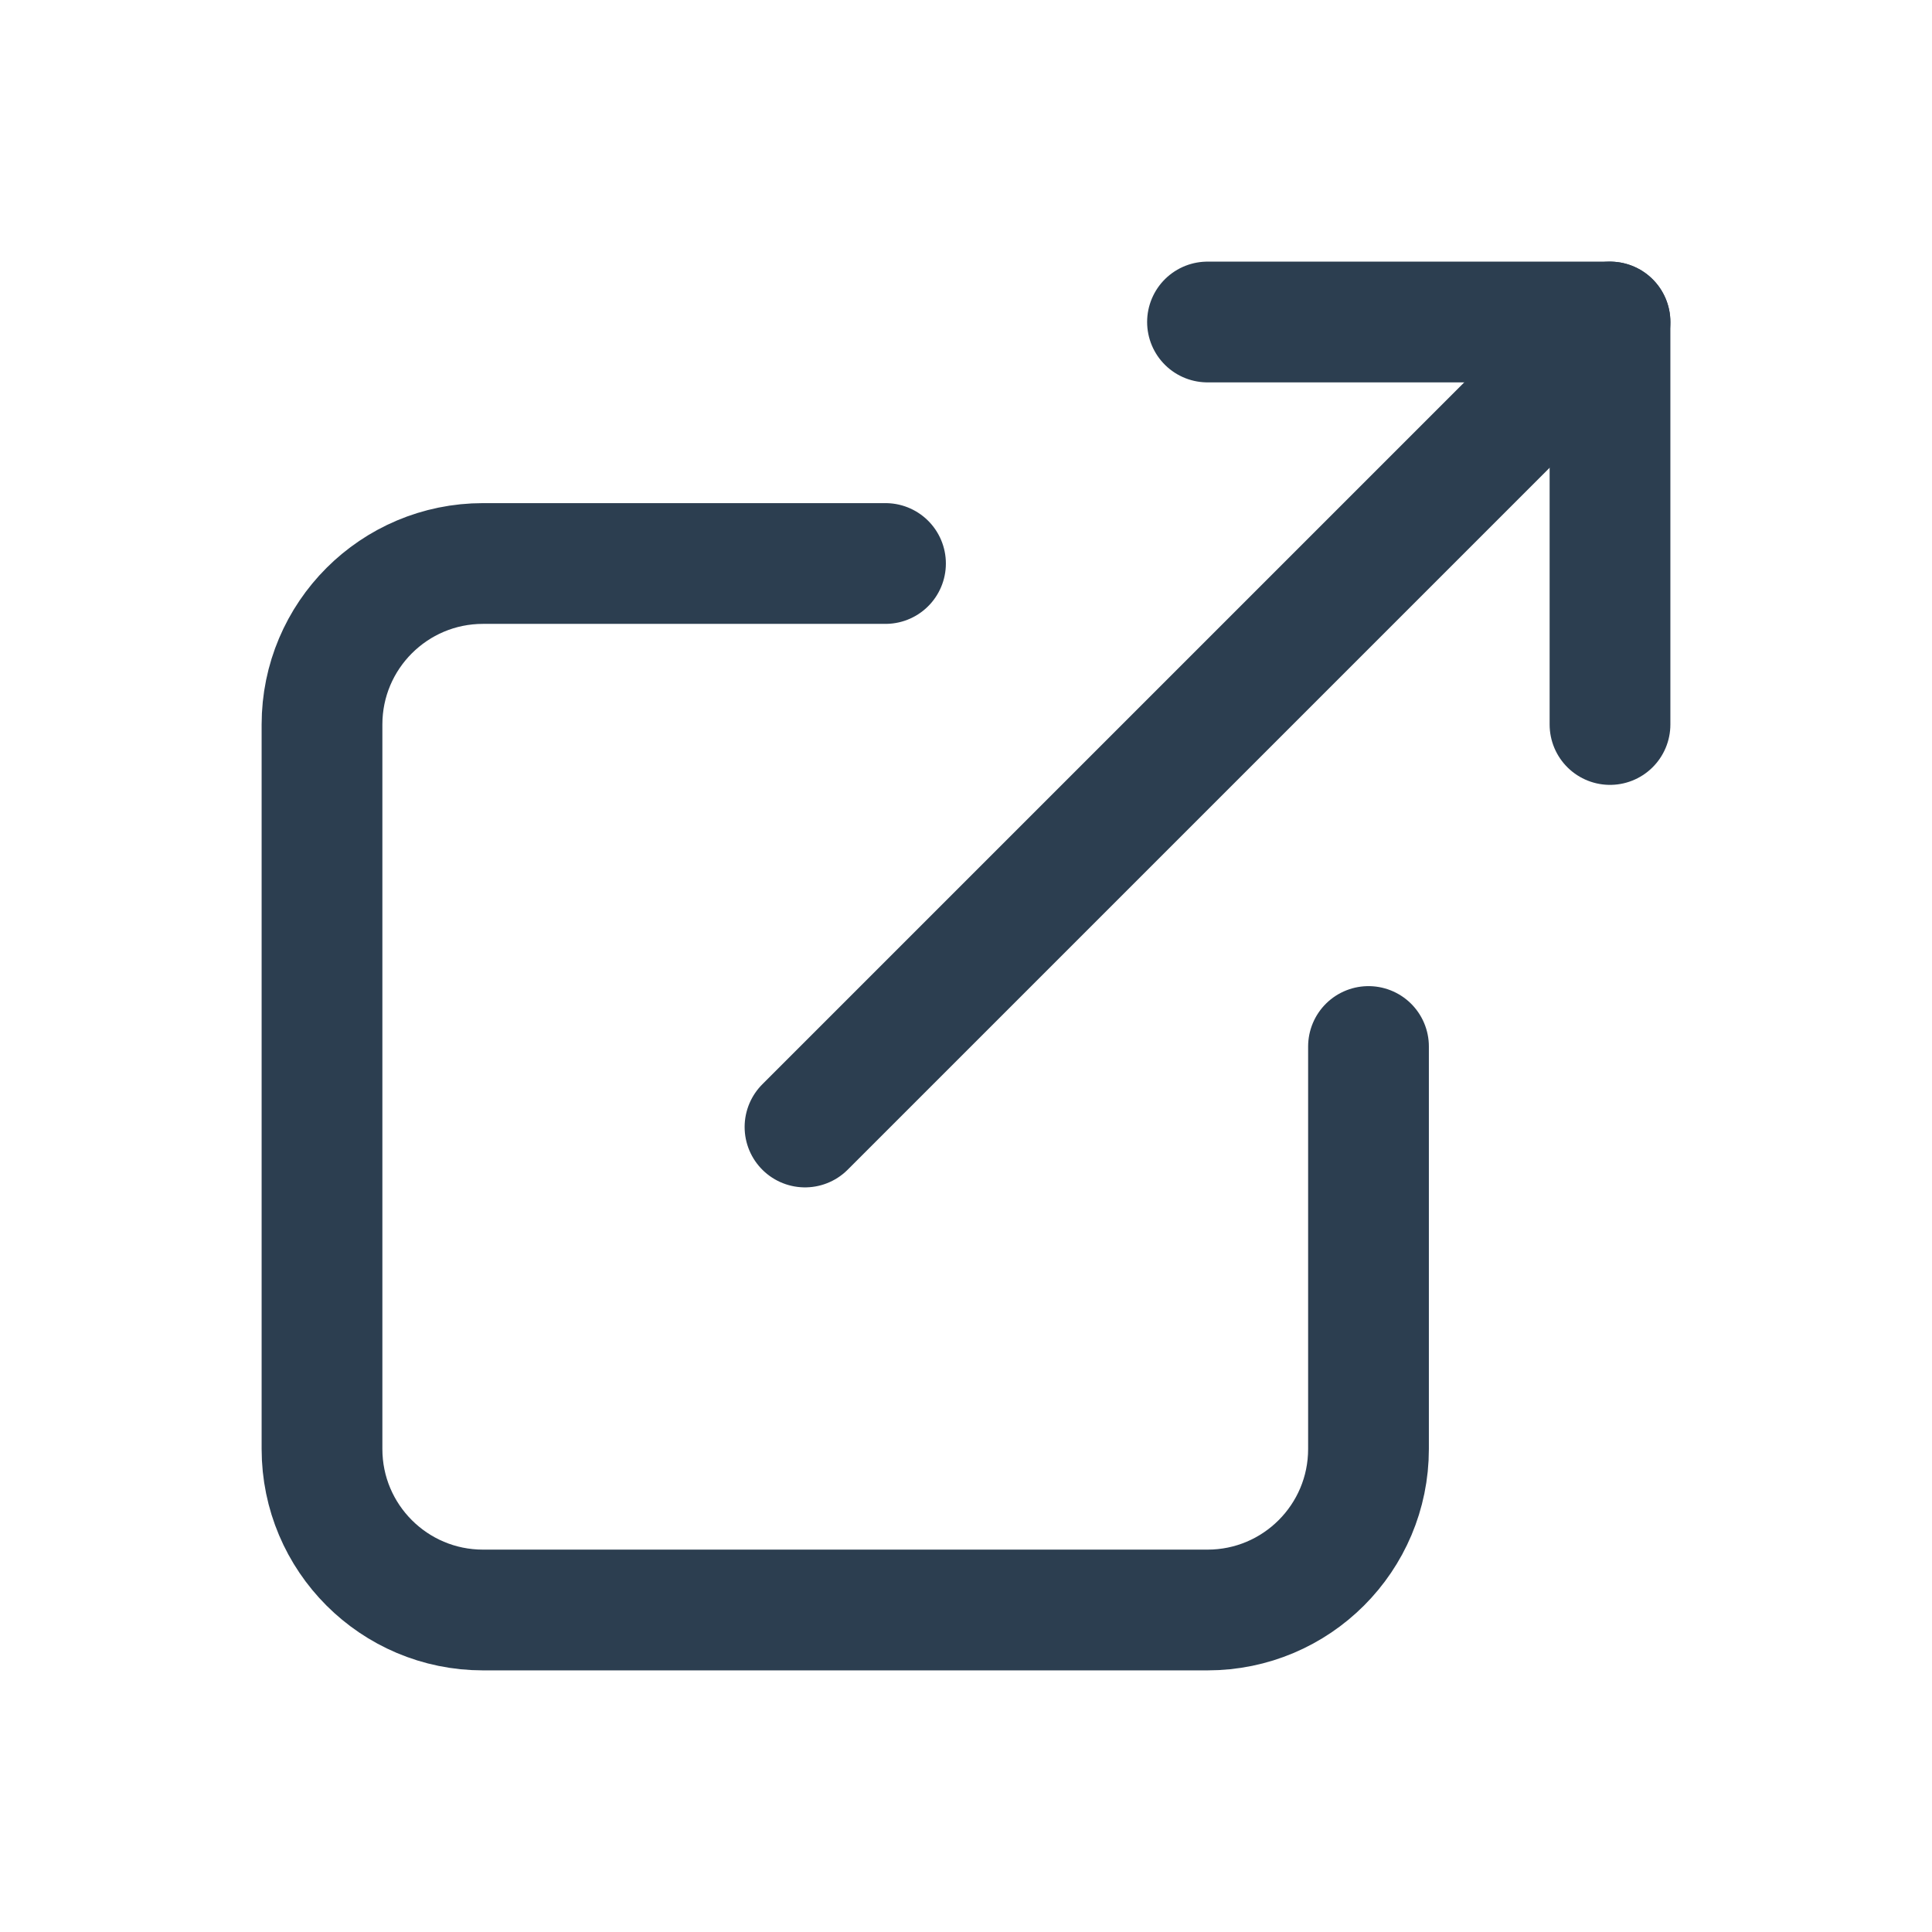
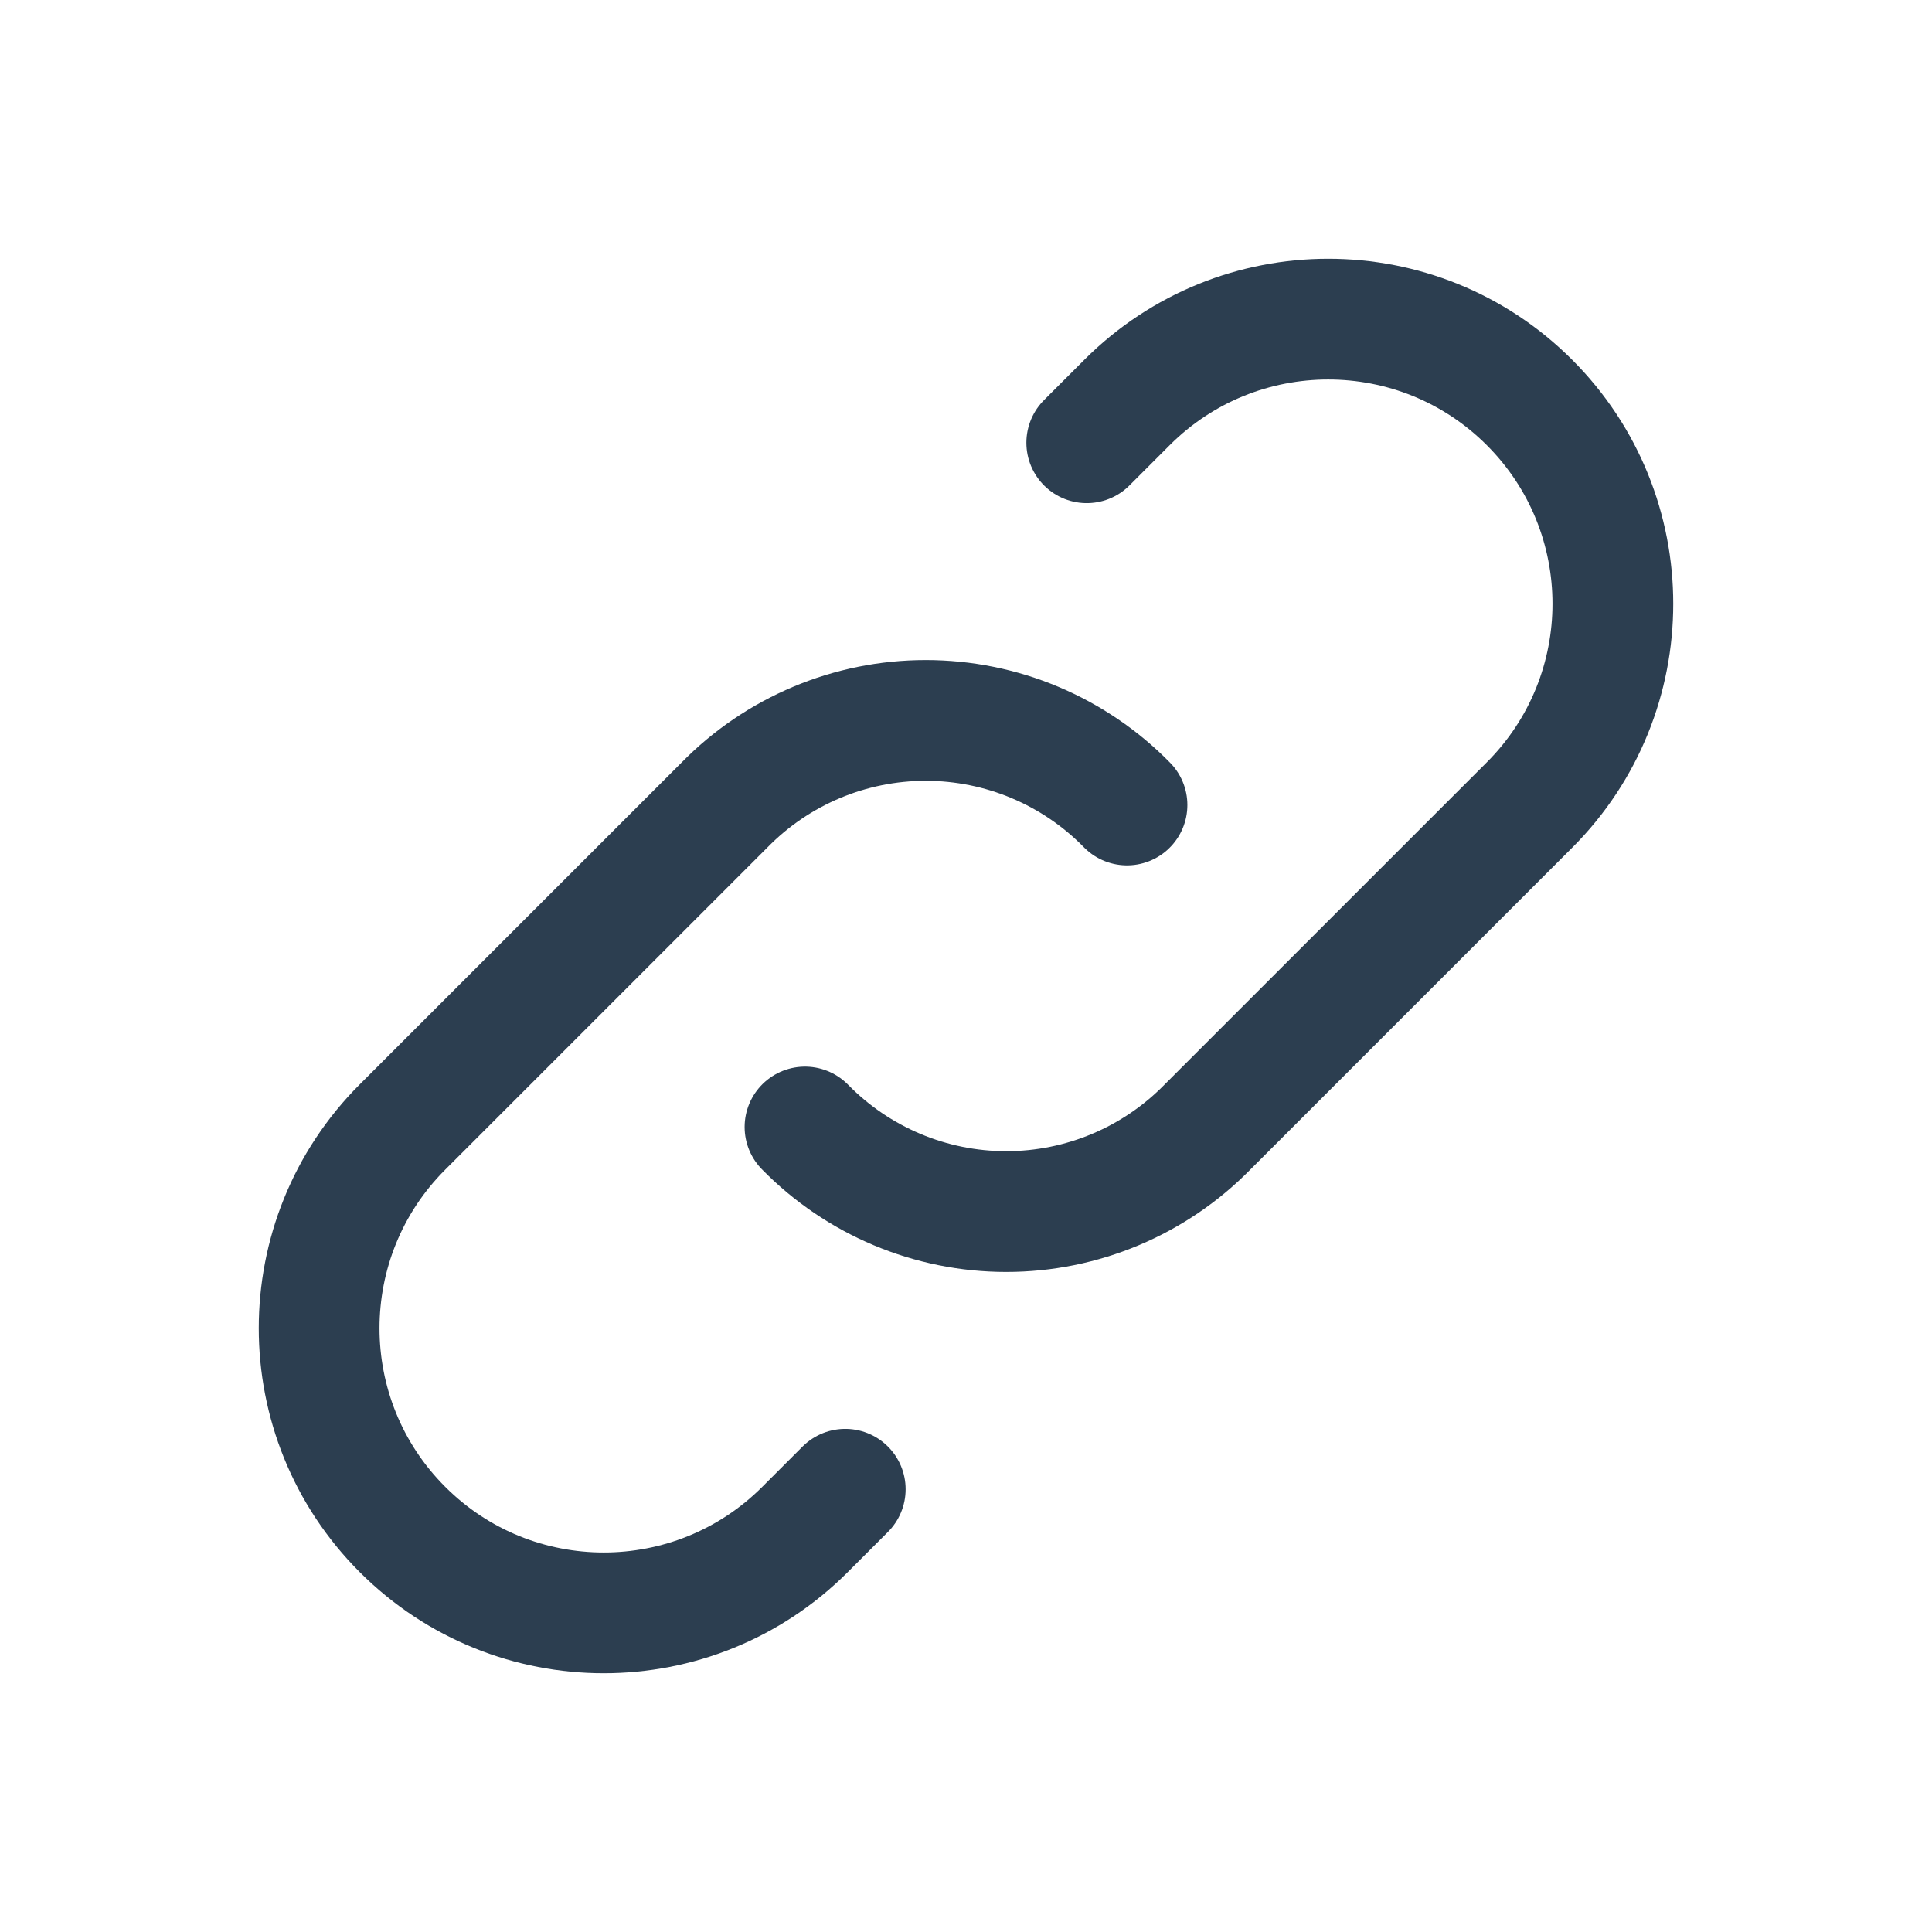
- <svg xmlns="http://www.w3.org/2000/svg" class="icon icon-tabler icon-tabler-external-link" width="20" height="20" viewBox="0 0 24 24" stroke-width="1.5" stroke="#2c3e50" fill="none" stroke-linecap="round" stroke-linejoin="round">
+ <svg xmlns="http://www.w3.org/2000/svg" class="icon icon-tabler icon-tabler-link" width="20" height="20" viewBox="0 0 24 24" stroke-width="1.5" stroke="#2c3e50" fill="none" stroke-linecap="round" stroke-linejoin="round">
  <path stroke="none" d="M0 0h24v24H0z" />
-   <path d="M11 7h-5a2 2 0 0 0 -2 2v9a2 2 0 0 0 2 2h9a2 2 0 0 0 2 -2v-5" />
-   <line x1="10" y1="14" x2="20" y2="4" />
-   <polyline points="15 4 20 4 20 9" />
+   <path d="M10 14a3.5 3.5 0 0 0 5 0l4 -4a3.5 3.5 0 0 0 -5 -5l-.5 .5" />
+   <path d="M14 10a3.5 3.5 0 0 0 -5 0l-4 4a3.5 3.5 0 0 0 5 5l.5 -.5" />
</svg>
